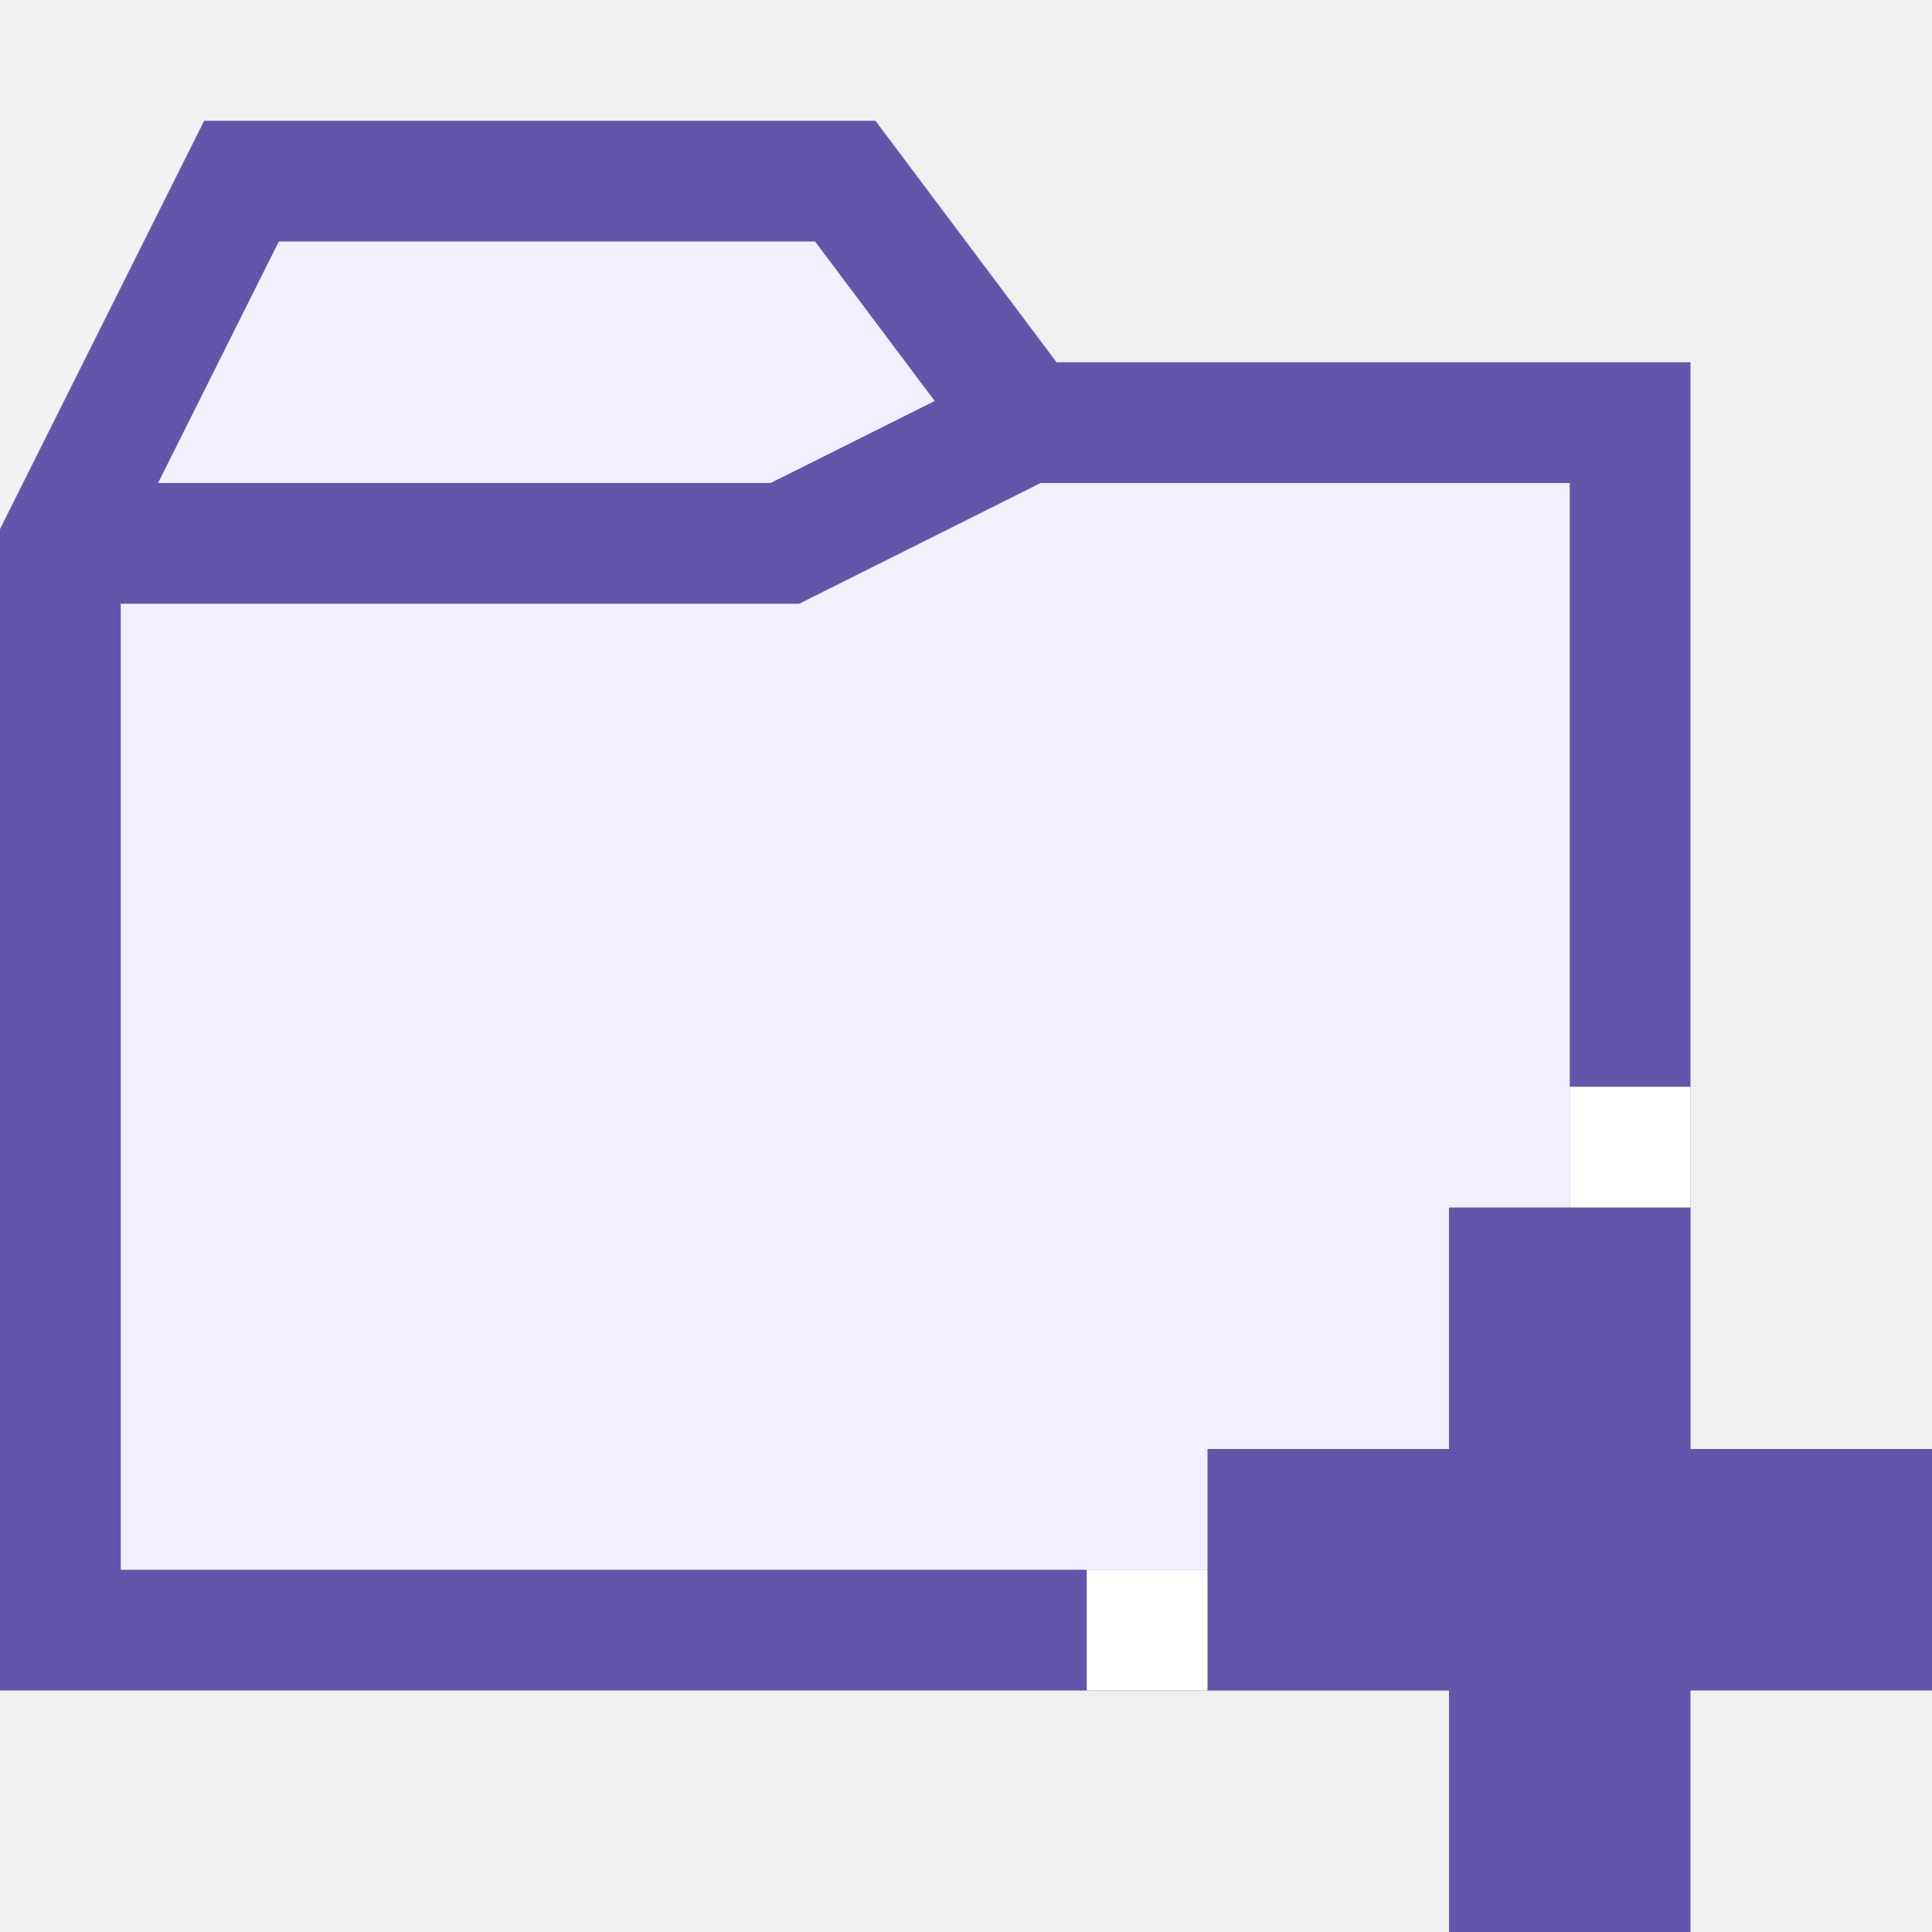
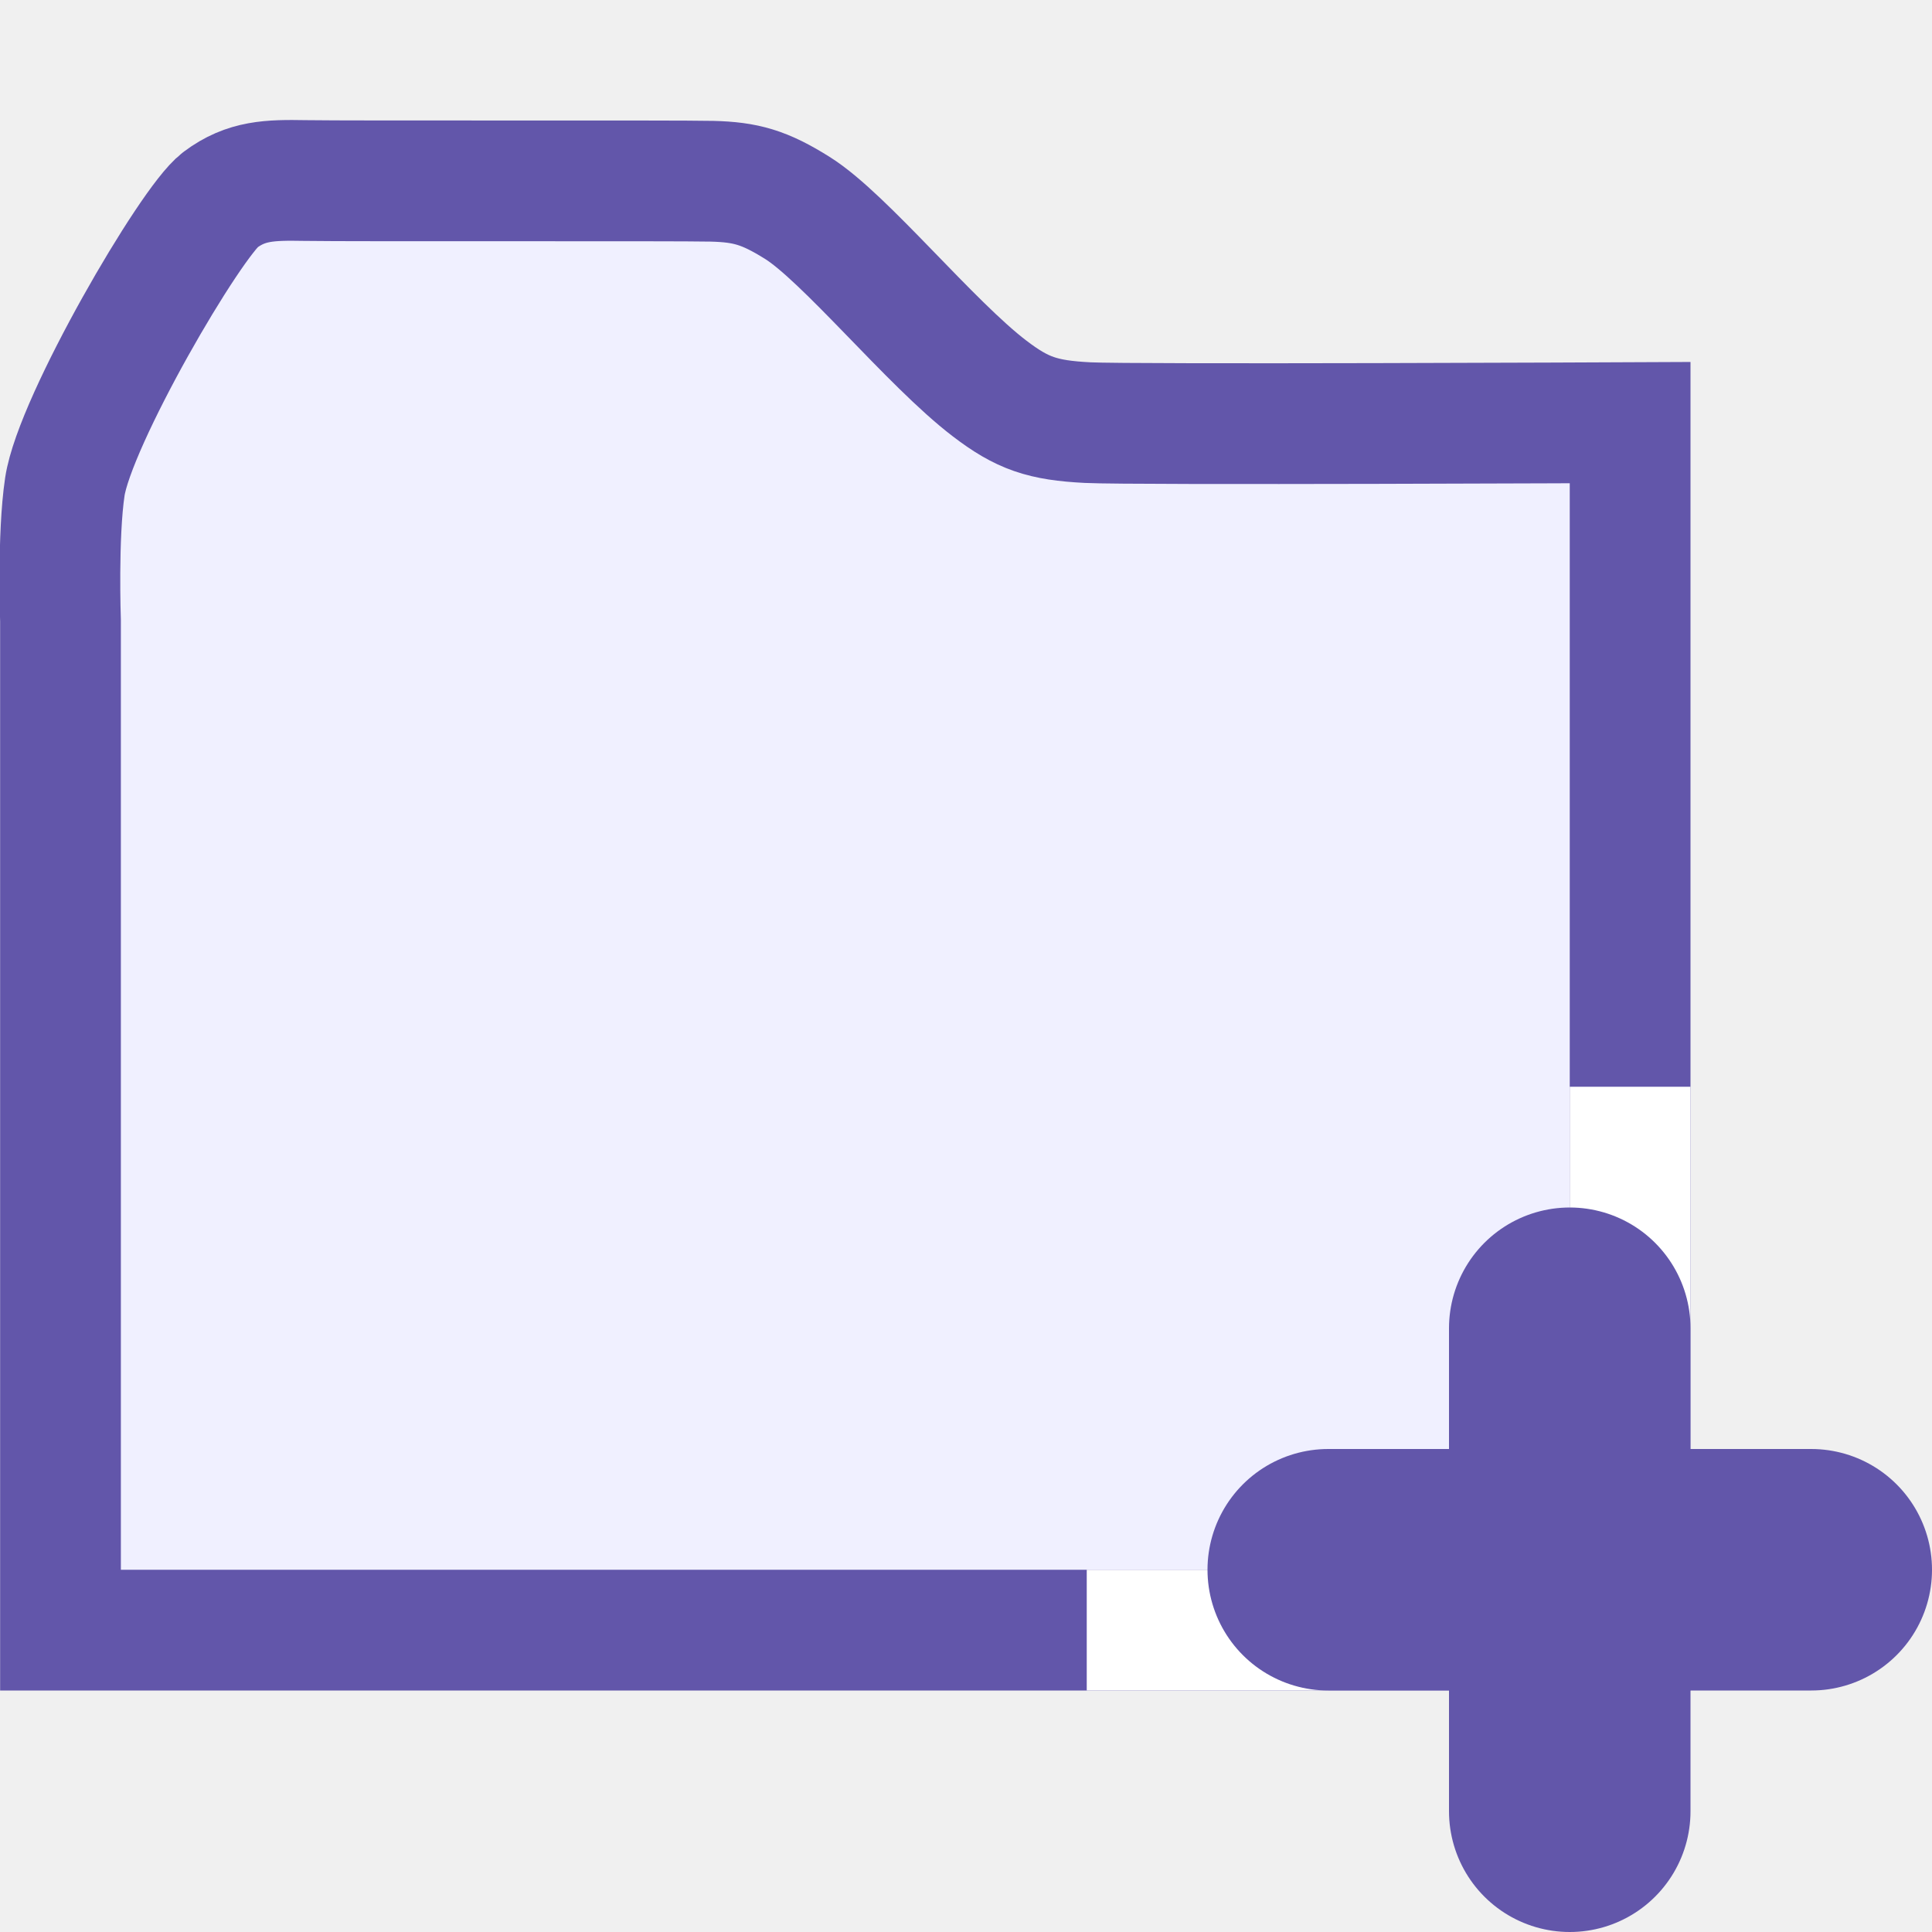
<svg xmlns="http://www.w3.org/2000/svg" width="16" height="16" version="1.1">
  <g transform="translate(-10 -182.36)">
-     <path d="m17 195.86h6.5v-10h-5l-1.5-2h-5l-1.5 3v9z" fill="#f0f0ff" stroke="#6256aa" stroke-width="1px" />
+     <path d="m17 195.86h6.5v-10s-4.117 0.019-4.492-1e-5c-0.374-0.019-0.542-0.076-0.813-0.283-0.489-0.373-1.201-1.252-1.593-1.496-0.27-0.169-0.425-0.213-0.705-0.22-0.305-7e-3 -2.969 5.3e-4 -3.374-6e-3 -0.288-5e-3 -0.484-1e-3 -0.699 0.16-0.244 0.182-1.205 1.83-1.287 2.376-0.061 0.407-0.036 1.11-0.036 1.11v8.359z" fill="#f0f0ff" stroke="#6256aa" stroke-width="1px" />
    <g fill="none">
      <path d="m19 195.86h4.5v-4.5" stroke="#fff" stroke-width="1px" />
-       <g stroke="#6256aa">
-         <path d="m23 192.36v6" stroke-width="2" />
-         <path d="m20 195.36h6" stroke-width="2" />
-         <path transform="translate(10 182.36)" d="m8.5 3.5-2 1h-6" stroke-width="1px" />
-       </g>
+       <path d="m21 195.36h4" stroke="#6256aa" stroke-linecap="round" stroke-width="2" />
+       <path d="m23 193.36v4" stroke="#6256aa" stroke-linecap="round" stroke-width="2" />
    </g>
  </g>
</svg>
